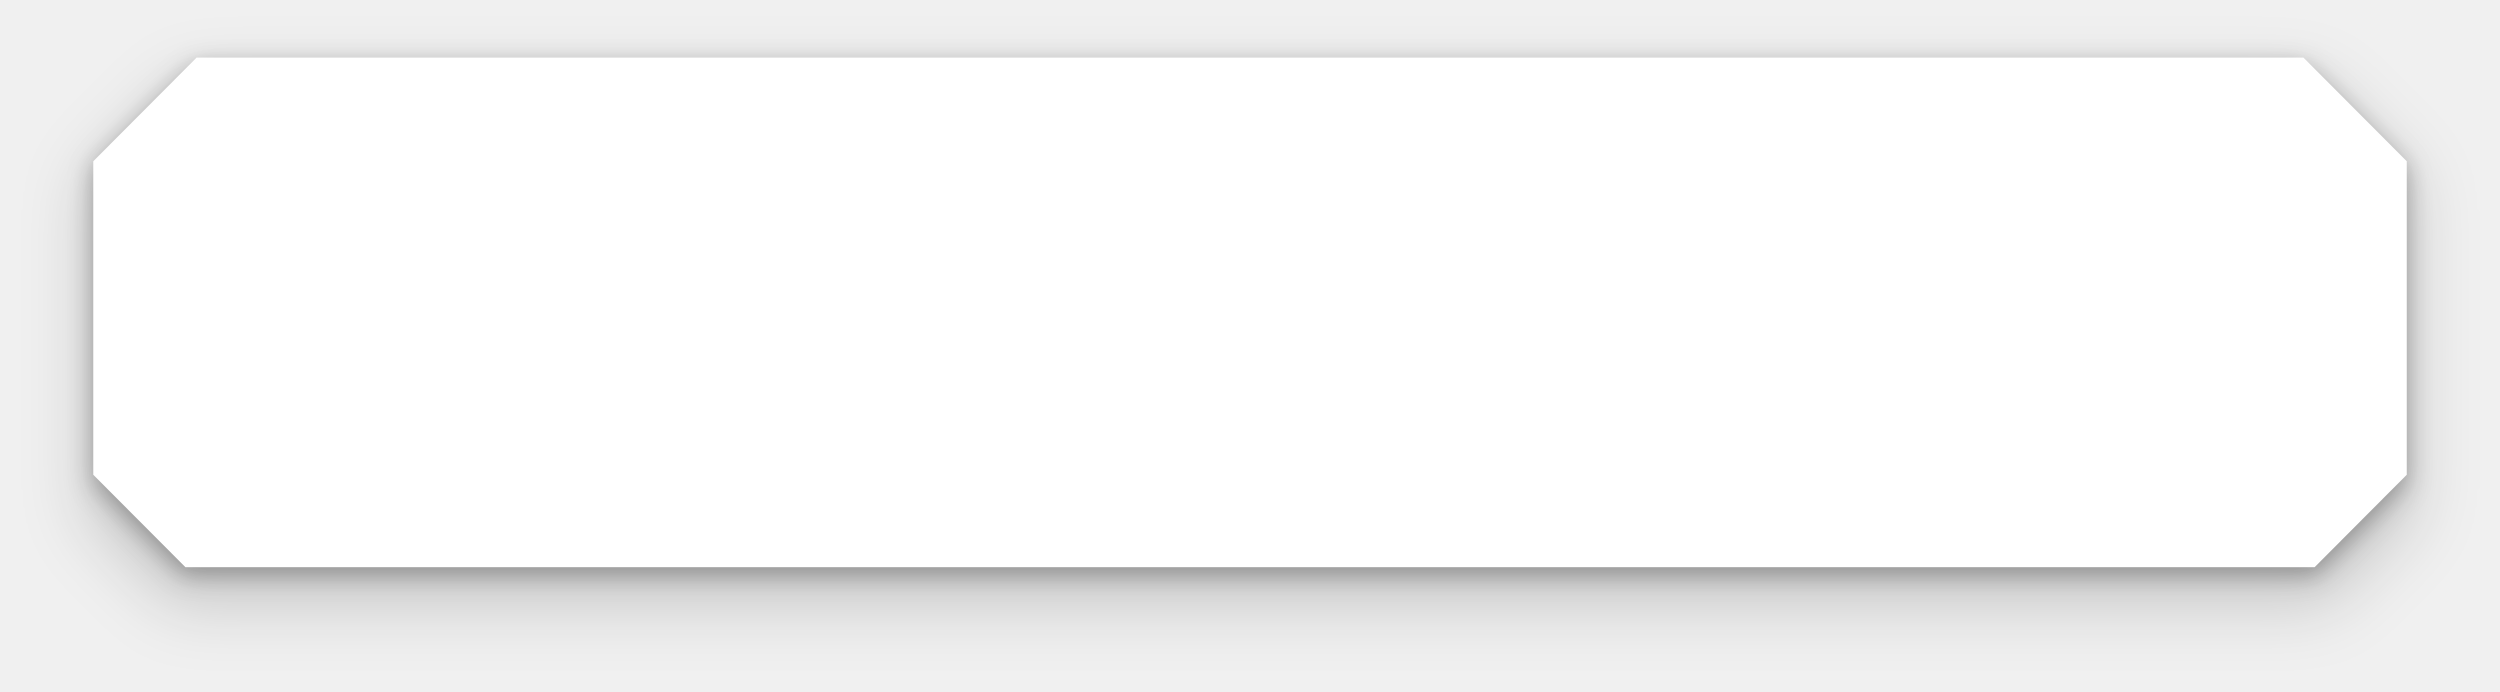
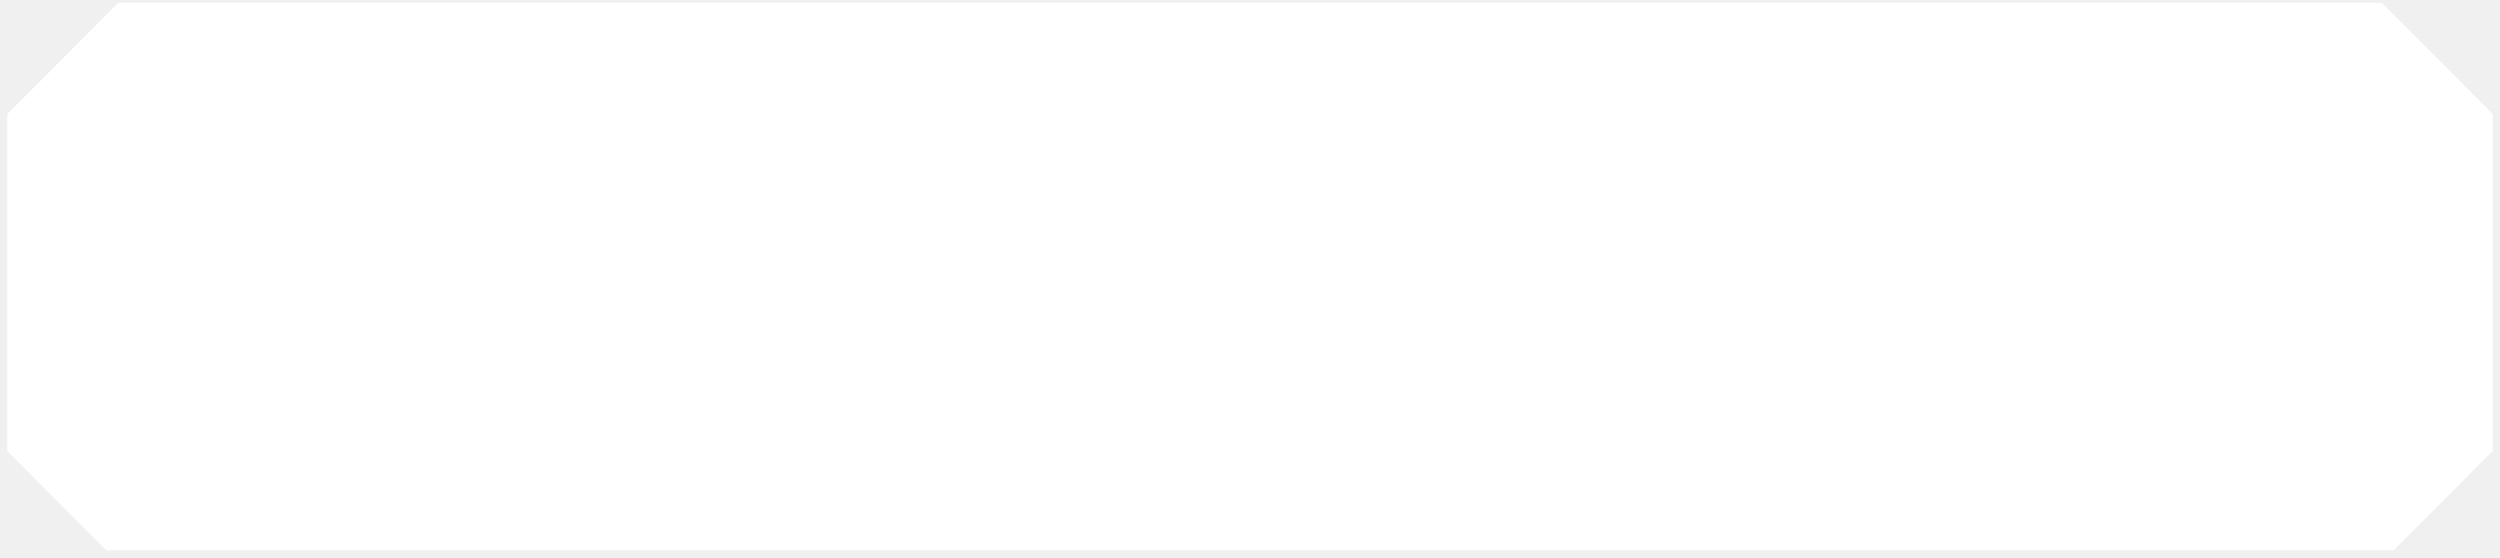
- <svg xmlns="http://www.w3.org/2000/svg" width="318" height="88" viewBox="0 0 318 88" fill="none">
-   <g filter="url(#filter0_dd_536_401)">
-     <path fill-rule="evenodd" clip-rule="evenodd" d="M11.864 20.511V60.39L23.586 72.148H105.088H120.683H294.419L306.14 60.39V20.511L292.993 7.323H120.683H105.088H25.011L11.864 20.511Z" fill="white" />
-   </g>
-   <defs>
-     <filter id="filter0_dd_536_401" x="0.864" y="0.323" width="316.276" height="86.825" filterUnits="userSpaceOnUse" color-interpolation-filters="sRGB">
-       <feFlood flood-opacity="0" result="BackgroundImageFix" />
-       <feColorMatrix in="SourceAlpha" type="matrix" values="0 0 0 0 0 0 0 0 0 0 0 0 0 0 0 0 0 0 127 0" result="hardAlpha" />
-       <feOffset dy="1" />
-       <feGaussianBlur stdDeviation="1.5" />
-       <feColorMatrix type="matrix" values="0 0 0 0 0 0 0 0 0 0 0 0 0 0 0 0 0 0 0.3 0" />
-       <feBlend mode="normal" in2="BackgroundImageFix" result="effect1_dropShadow_536_401" />
-       <feColorMatrix in="SourceAlpha" type="matrix" values="0 0 0 0 0 0 0 0 0 0 0 0 0 0 0 0 0 0 127 0" result="hardAlpha" />
-       <feMorphology radius="3" operator="dilate" in="SourceAlpha" result="effect2_dropShadow_536_401" />
-       <feOffset dy="4" />
-       <feGaussianBlur stdDeviation="4" />
-       <feColorMatrix type="matrix" values="0 0 0 0 0 0 0 0 0 0 0 0 0 0 0 0 0 0 0.15 0" />
-       <feBlend mode="normal" in2="effect1_dropShadow_536_401" result="effect2_dropShadow_536_401" />
-       <feBlend mode="normal" in="SourceGraphic" in2="effect2_dropShadow_536_401" result="shape" />
-     </filter>
-   </defs>
+ <svg xmlns="http://www.w3.org/2000/svg" width="296" height="66" viewBox="0 0 296 66" fill="none">
+   <path fill-rule="evenodd" clip-rule="evenodd" d="M0.864 13.511V53.39L12.586 65.148H94.088H109.683H283.419L295.14 53.39V13.511L281.994 0.323H109.683H94.088H14.011L0.864 13.511Z" fill="white" />
</svg>
